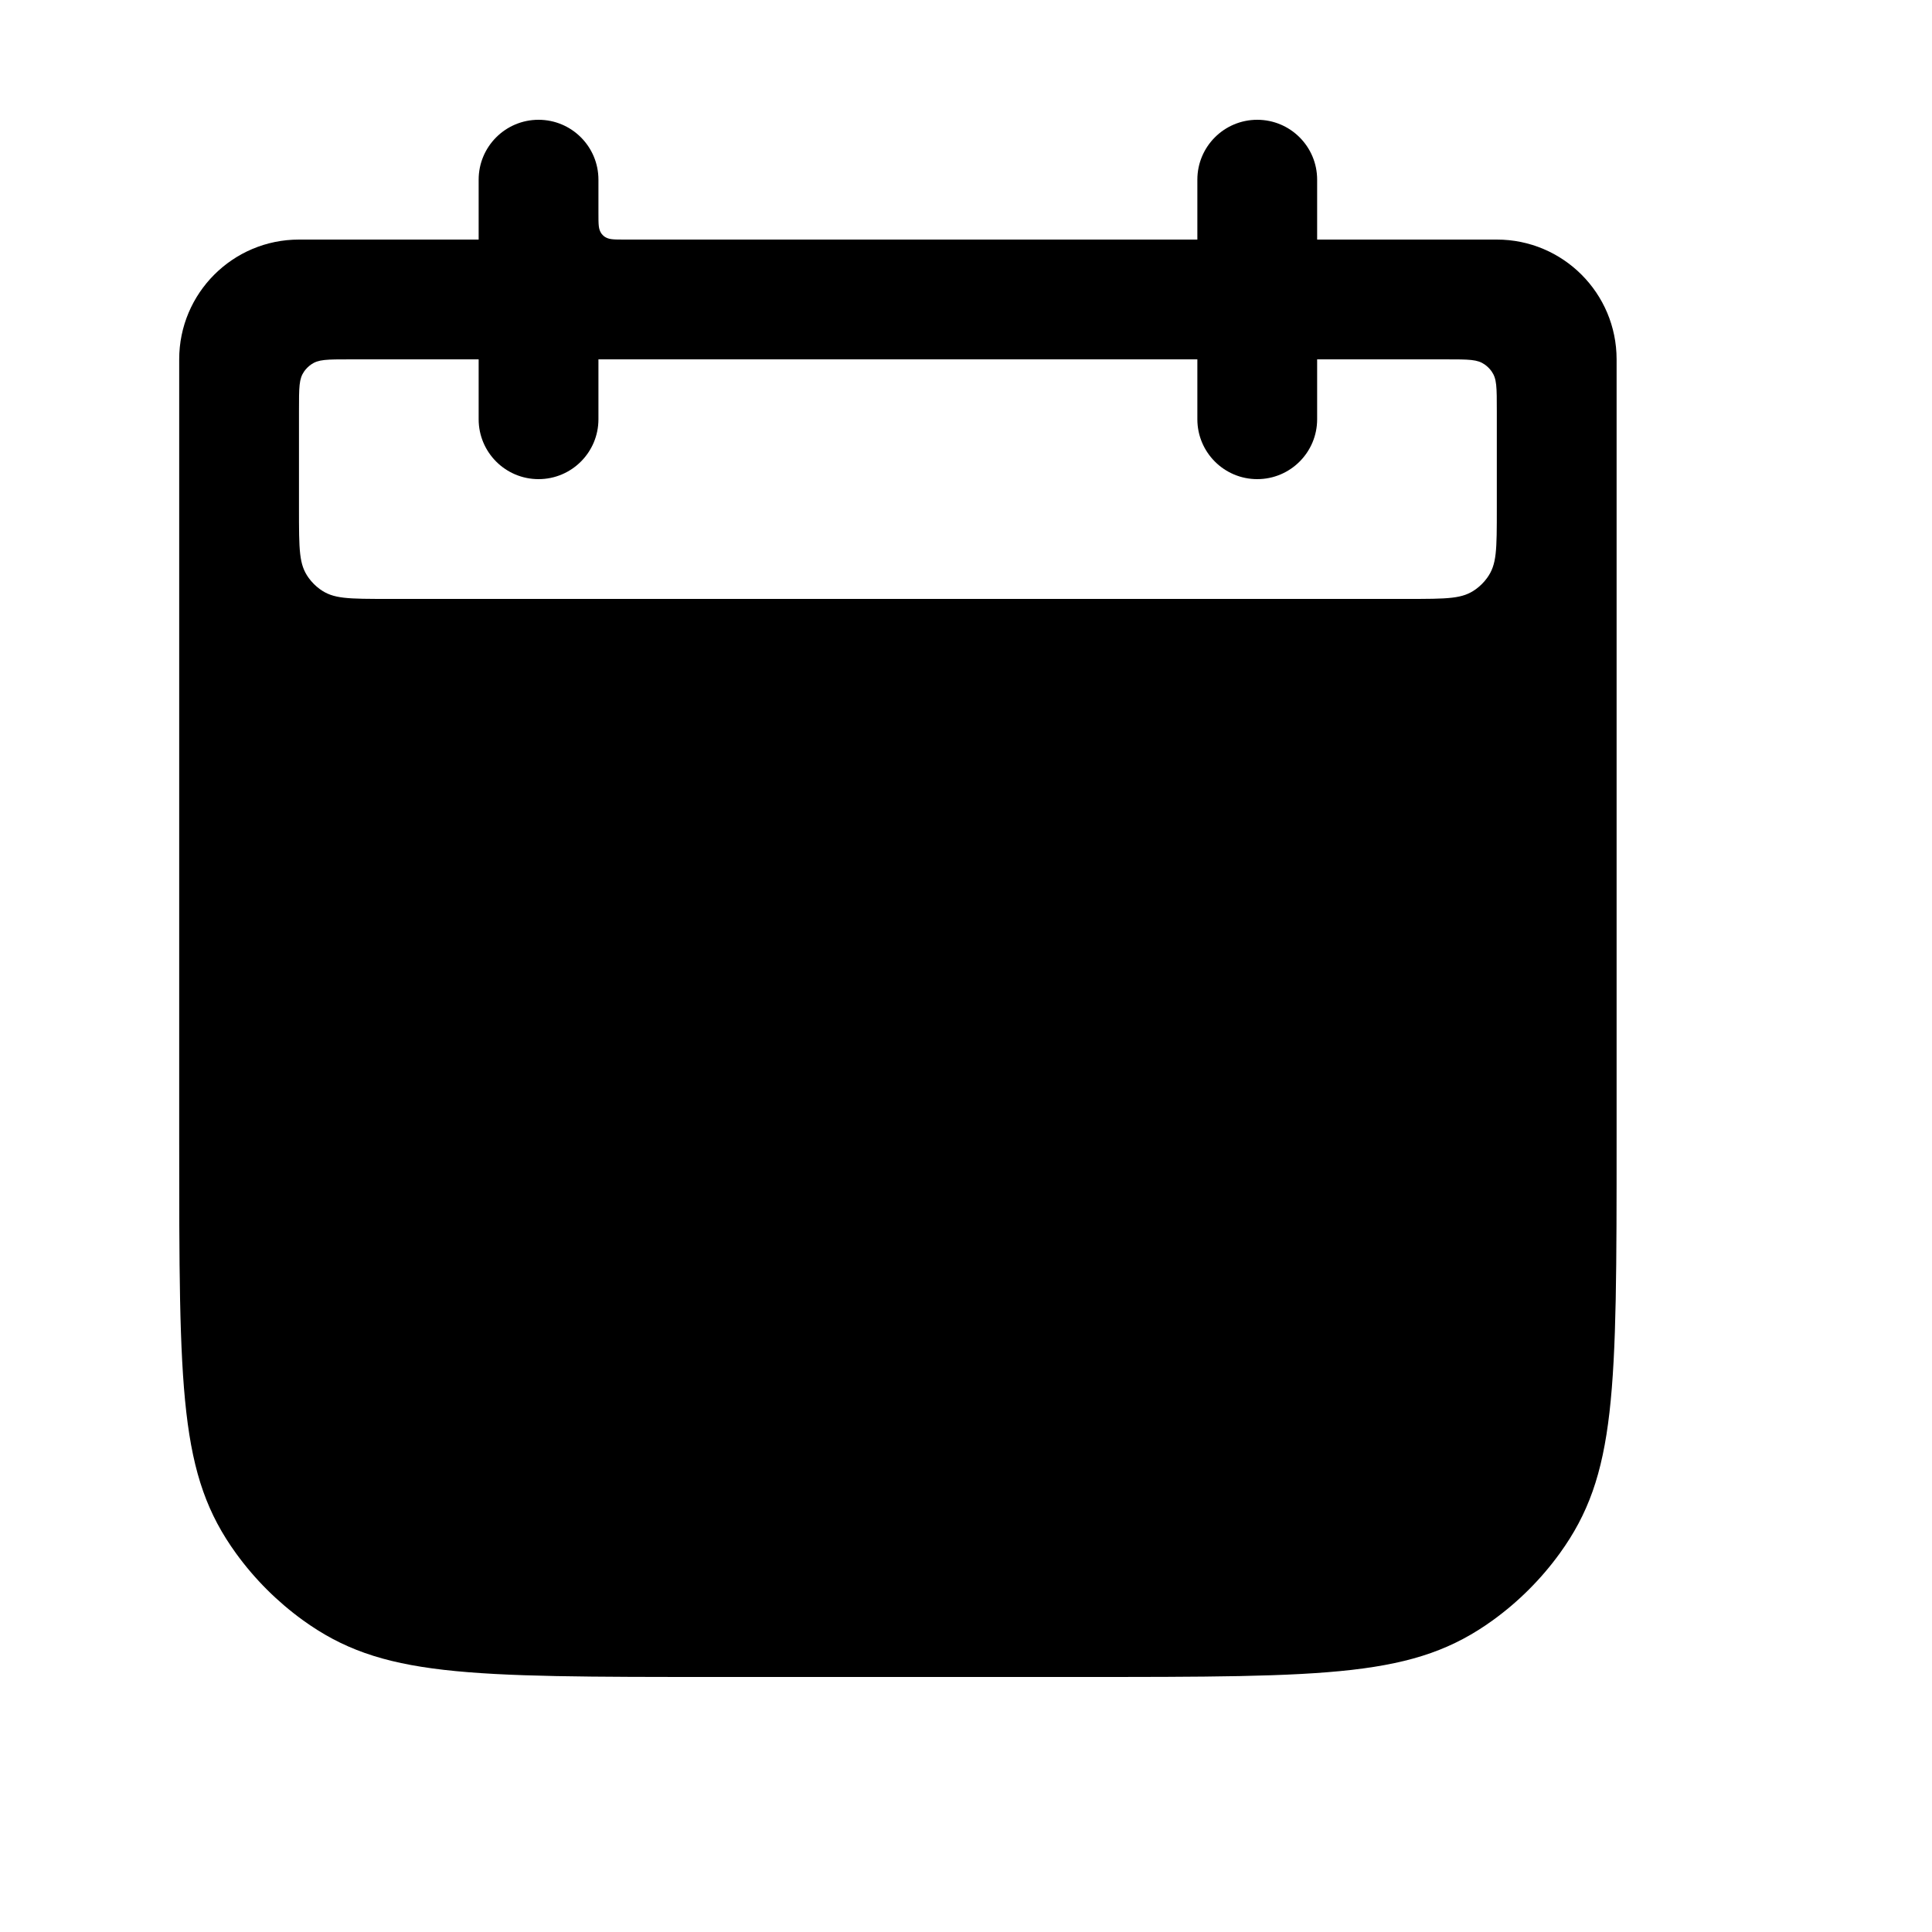
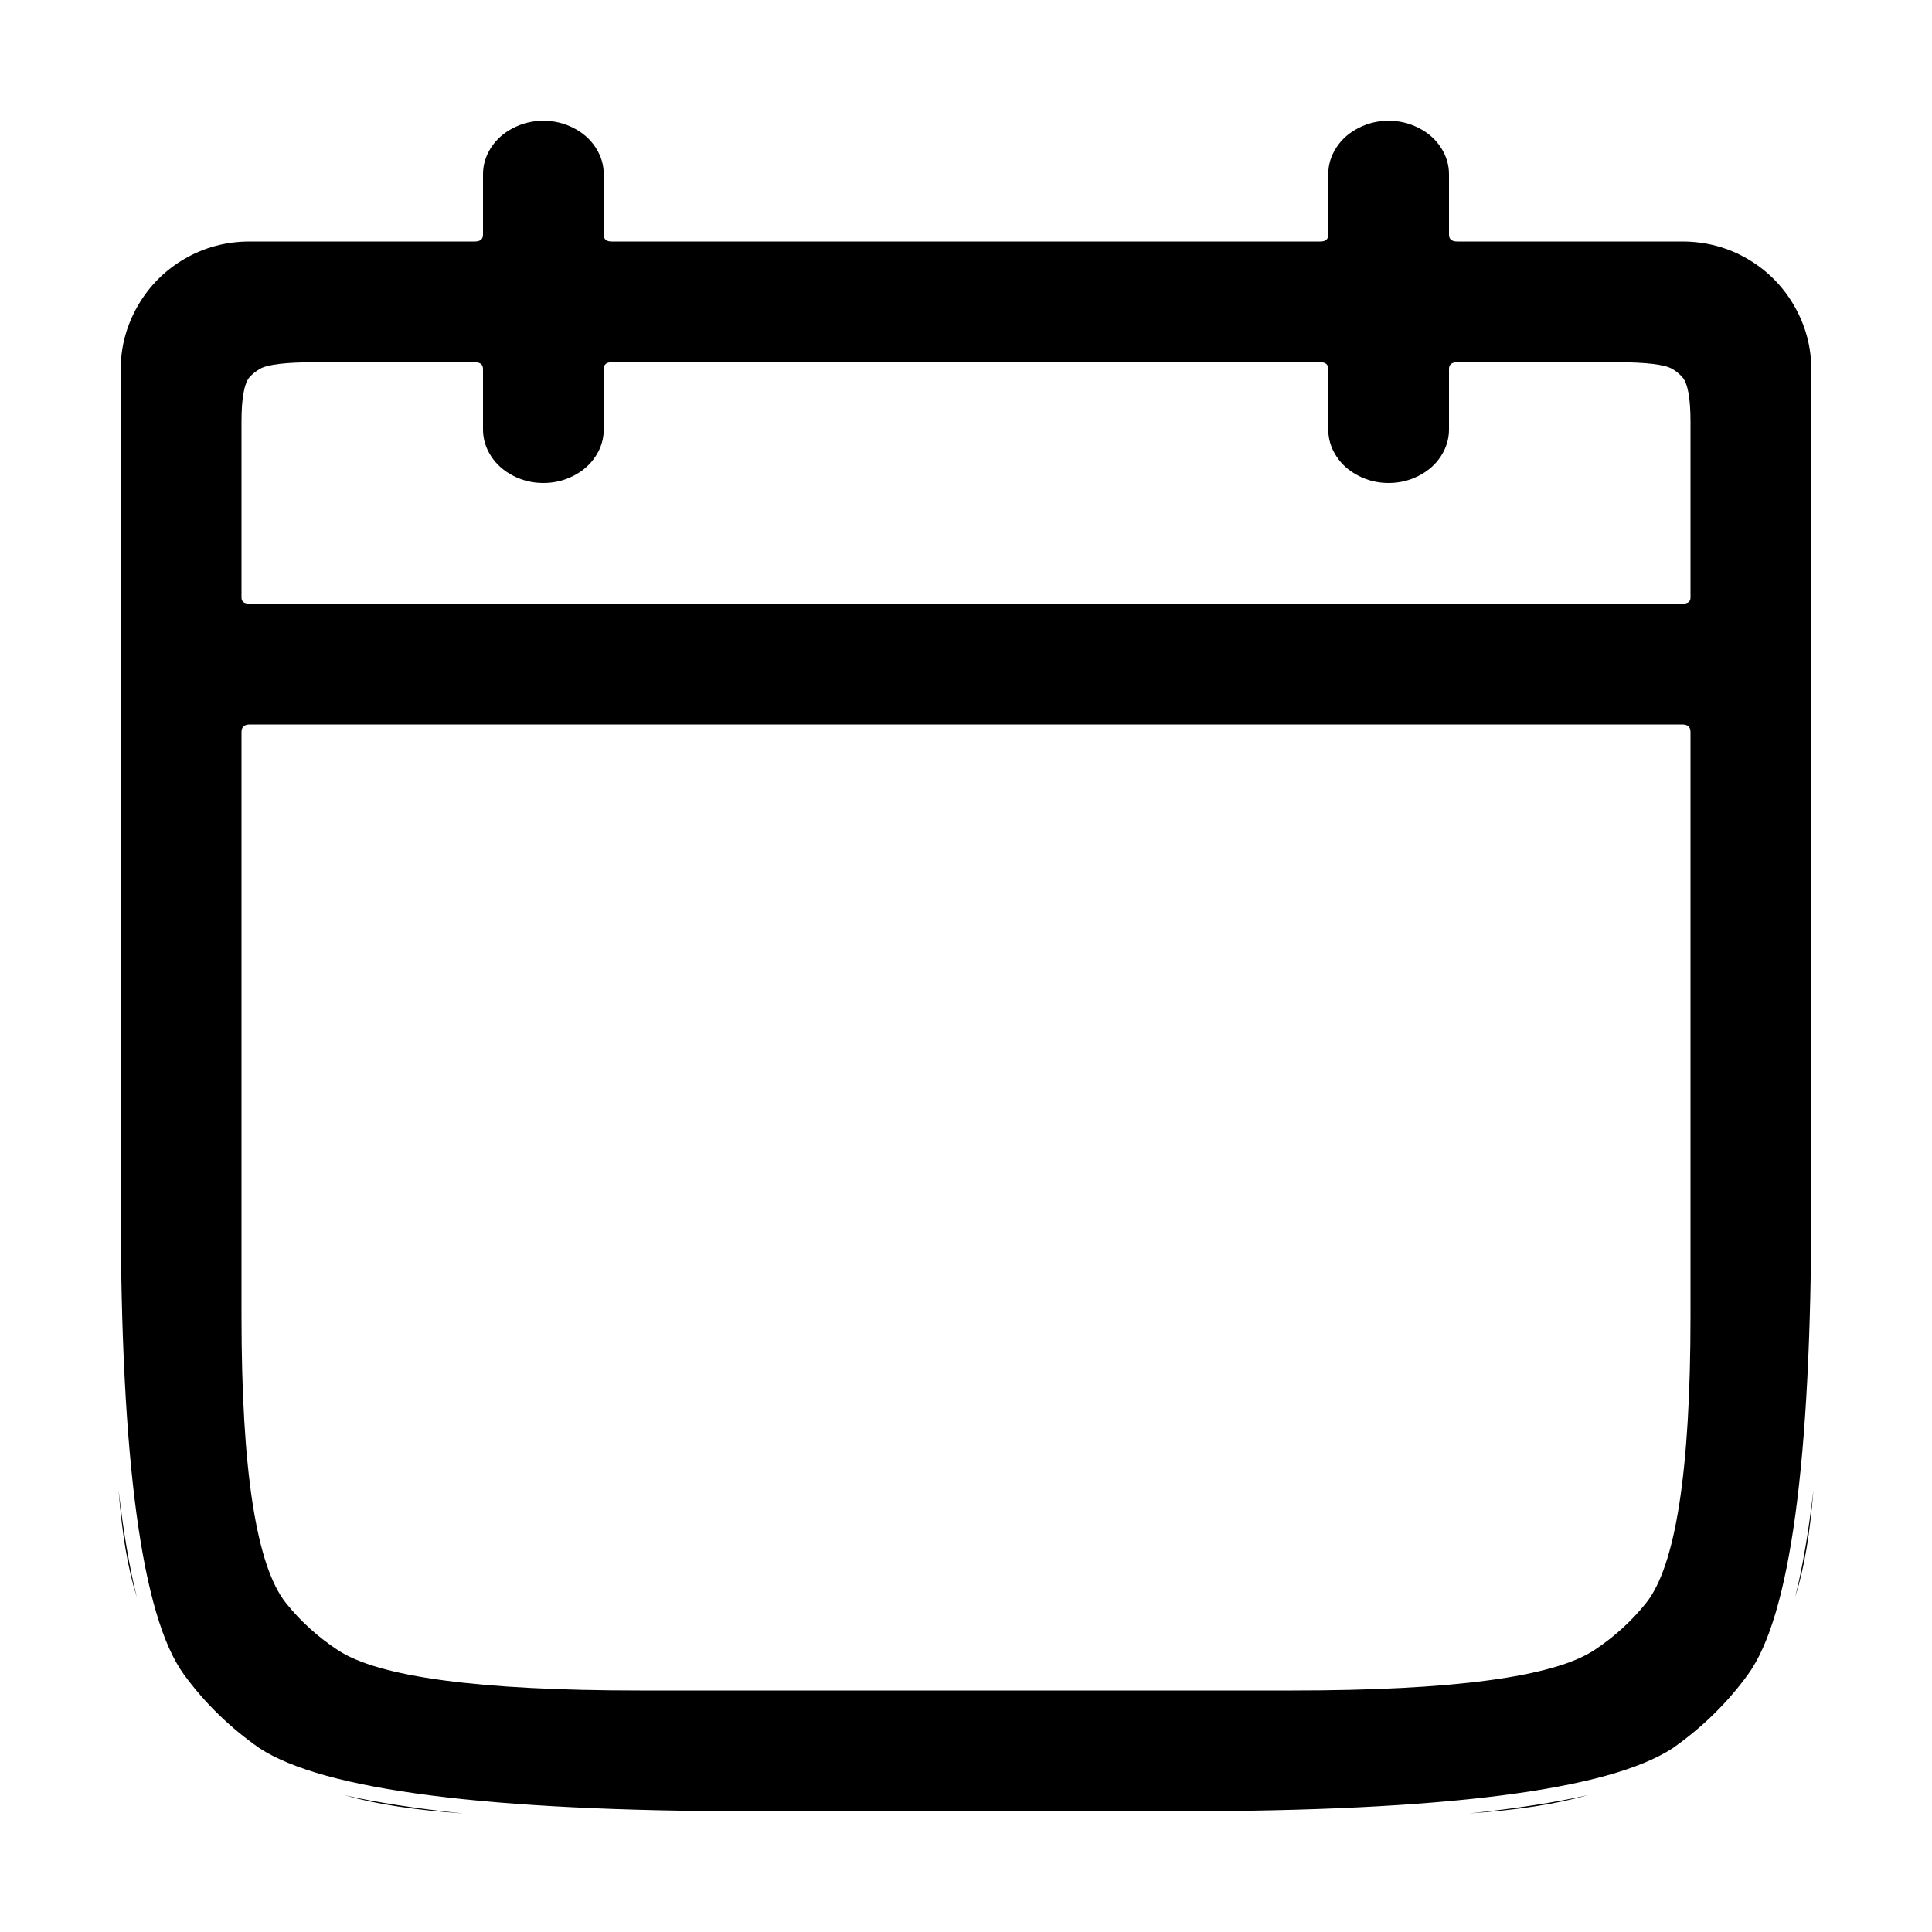
<svg xmlns="http://www.w3.org/2000/svg" height="16px" viewBox="0 0 16 16" width="16px">
-   <path transform="translate(-0.5 0) scale(0.062)" d="M208,32h-24v-8a8,8,0,0,0-16,0v8H91.6c-1.7,0-2.2,0-2.8-.4a2,2,0,0,1-.4-.4c-.4-.6-.4-1.1-.4-2.8V24a8,8,0,0,0-16,0v8H48a16,16,0,0,0-16,16v104c0,34.2,0,45,7.6,55.5a40,40,0,0,0,8.9,8.9C59,224,69.8,224,104,224h48c34.2,0,45,0,55.5-7.6a40,40,0,0,0,8.9-8.9C224,197,224,186.2,224,152V48a16,16,0,0,0-16-16ZM195.8,80H60.2c-5.8,0-7.6,0-9.4-1.3a6.8,6.8,0,0,1-1.5-1.5C48,75.4,48,73.6,48,67.8V55c0-3.4,0-4.4.7-5.4a3.9,3.9,0,0,1,.9-.9c1-.7,2-.7,5.4-.7h17v8a8,8,0,0,0,16,0v-8h80v8a8,8,0,0,0,16,0v-8h17c3.4,0,4.4,0,5.4.7a3.9,3.9,0,0,1,.9.9c.7,1,.7,2,.7,5.4v12.8c0,5.8,0,7.6-1.3,9.4a6.8,6.8,0,0,1-1.5,1.5c-1.8,1.3-3.6,1.3-9.4,1.3Z" />
+   <path d="M13.931 2Q14.222 2 14.469 2.142Q14.715 2.285 14.858 2.531Q15 2.778 15 3.056L15 10Q15 13.144 14.477 13.866Q14.22 14.22 13.852 14.478Q13.055 15 9.761 15L6.239 15Q2.945 15 2.148 14.477Q1.78 14.22 1.522 13.866Q1 13.144 1 10L1 3.056Q1 2.778 1.142 2.531Q1.285 2.285 1.531 2.142Q1.778 2 2.069 2L3.931 2Q4 2 4 1.944L4 1.444Q4 1.325 4.067 1.222Q4.134 1.119 4.25 1.06Q4.366 1 4.5 1Q4.634 1 4.75 1.06Q4.866 1.119 4.933 1.222Q5 1.325 5 1.444L5 1.944Q5 2 5.065 2L10.935 2Q11 2 11 1.944L11 1.444Q11 1.325 11.067 1.222Q11.134 1.119 11.25 1.06Q11.366 1 11.5 1Q11.634 1 11.75 1.06Q11.866 1.119 11.933 1.222Q12 1.325 12 1.444L12 1.944Q12 2 12.069 2ZM10.7 14Q12.697 14 13.204 13.665Q13.45 13.502 13.63 13.278Q14 12.819 14 10.9L14 6.062Q14 6 13.931 6L2.069 6Q2 6 2 6.062L2 10.9Q2 12.819 2.37 13.278Q2.55 13.502 2.797 13.665Q3.303 14 5.3 14ZM3.931 3L2.612 3Q2.249 3 2.154 3.054Q2.103 3.083 2.067 3.123Q2 3.201 2 3.493L2 4.95Q2 5 2.069 5L13.931 5Q14 5 14 4.95L14 3.493Q14 3.201 13.933 3.124Q13.897 3.083 13.847 3.054Q13.751 3 13.388 3L12.069 3Q12 3 12 3.056L12 3.556Q12 3.675 11.933 3.778Q11.866 3.881 11.75 3.94Q11.634 4 11.5 4Q11.366 4 11.25 3.94Q11.134 3.881 11.067 3.778Q11 3.675 11 3.556L11 3.056Q11 3 10.935 3L5.065 3Q5 3 5 3.056L5 3.556Q5 3.675 4.933 3.778Q4.866 3.881 4.75 3.94Q4.634 4 4.5 4Q4.366 4 4.25 3.94Q4.134 3.881 4.067 3.778Q4 3.675 4 3.556L4 3.056Q4 3 3.931 3ZM12.167 15.018Q12.738 14.959 13.148 14.867C12.876 14.944 12.562 14.99 12.167 15.018ZM2.852 14.867Q3.262 14.959 3.833 15.018C3.438 14.99 3.124 14.944 2.852 14.867ZM0.982 12.339Q1.041 12.856 1.133 13.228C1.056 12.981 1.01 12.697 0.982 12.339ZM14.867 13.227Q14.959 12.856 15.018 12.339C14.99 12.697 14.944 12.981 14.867 13.227Z" />
</svg>
